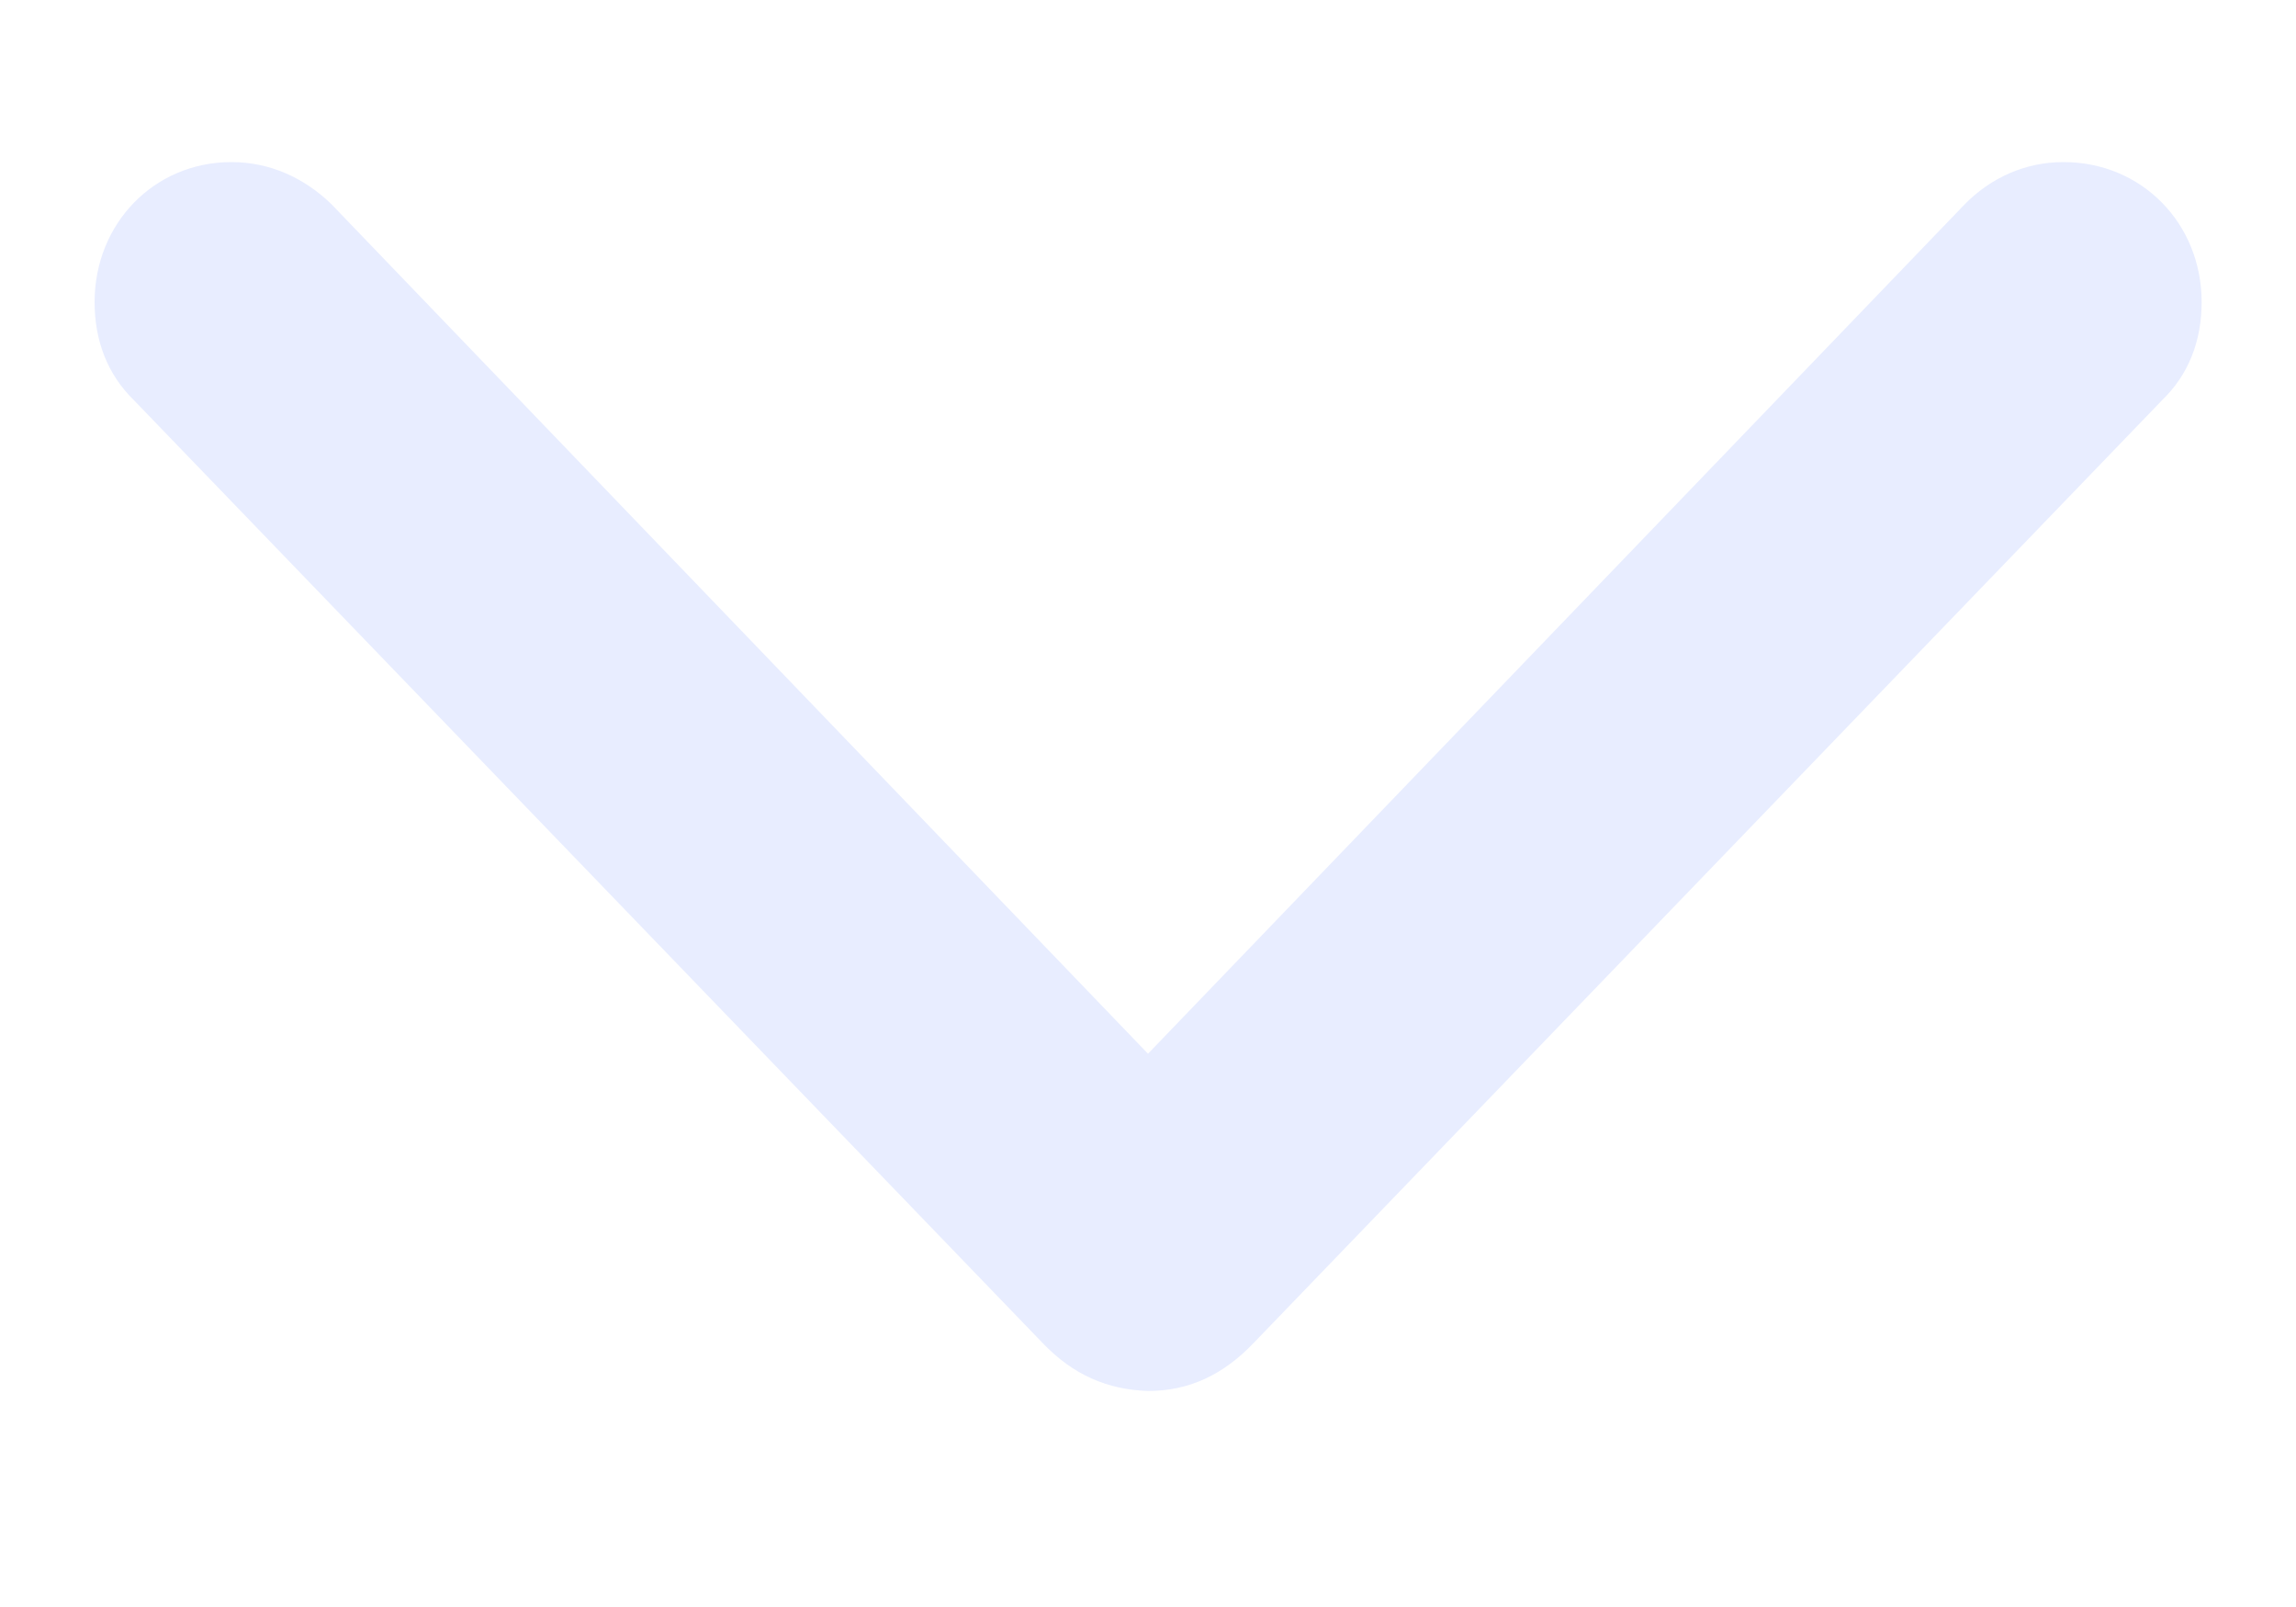
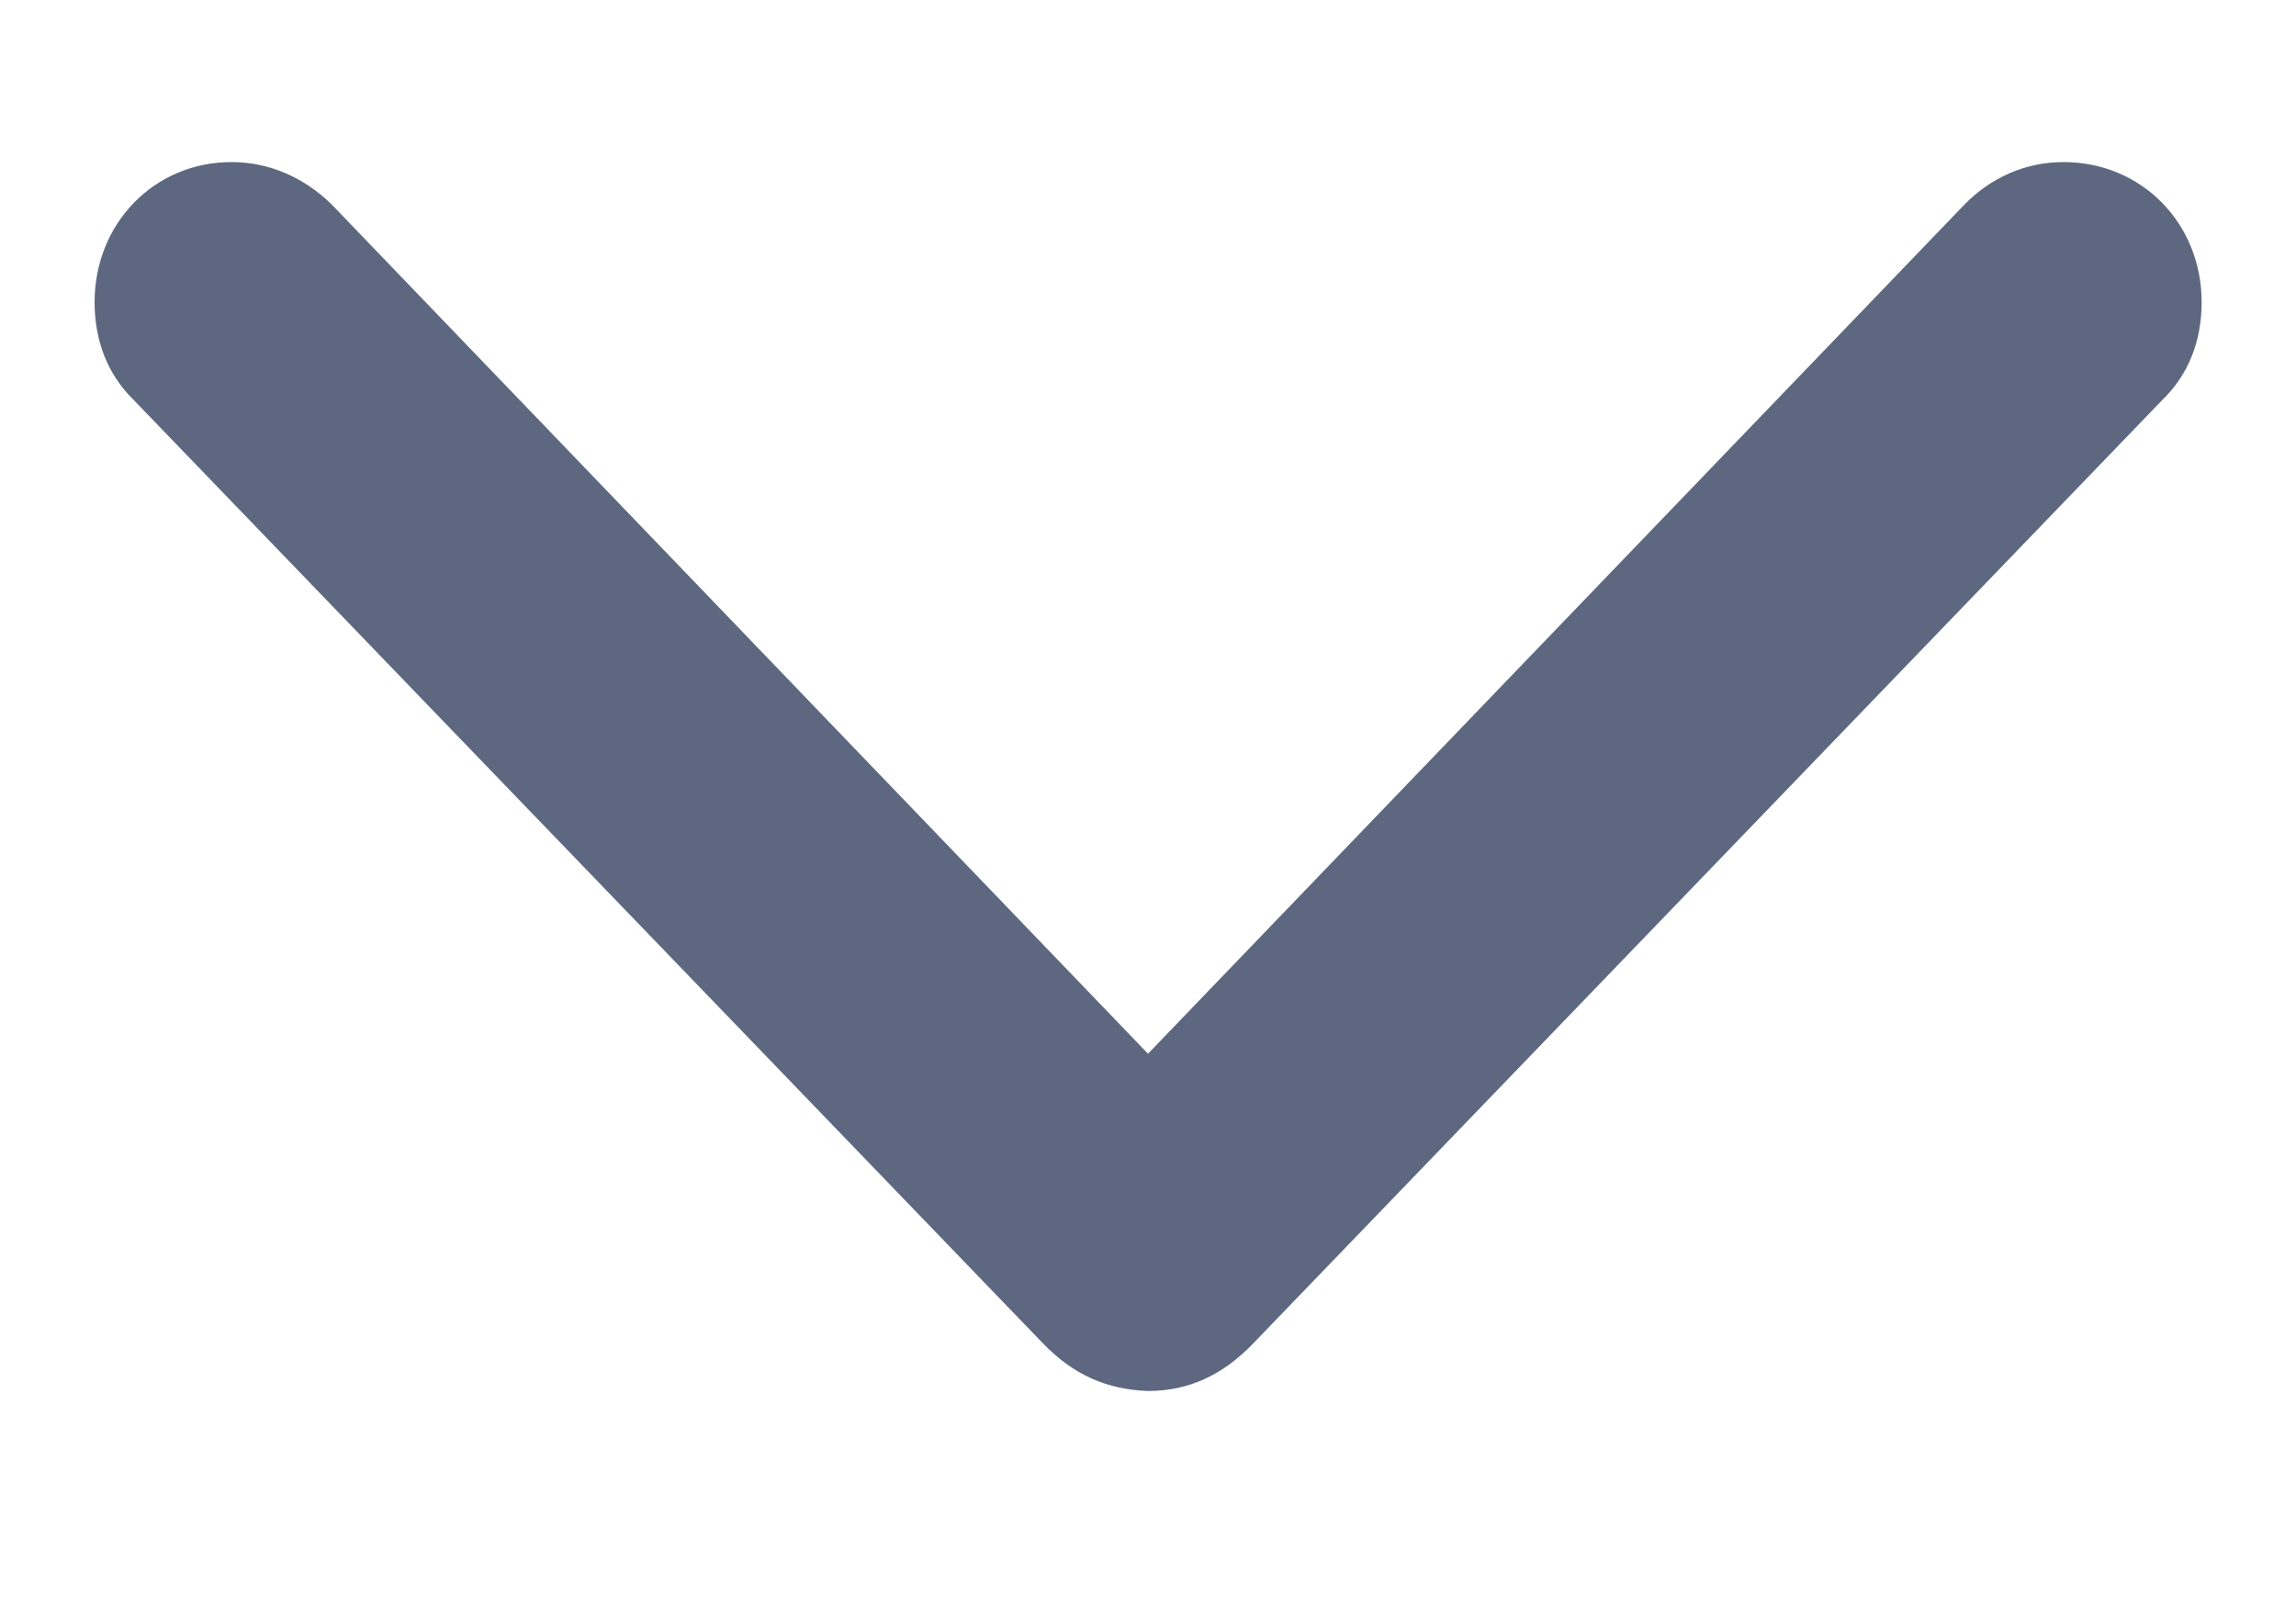
<svg xmlns="http://www.w3.org/2000/svg" width="10" height="7" viewBox="0 0 10 7" fill="none">
-   <path d="M5 6.059C5.177 6.059 5.327 5.99 5.462 5.848L9.417 1.743C9.532 1.632 9.589 1.485 9.589 1.316C9.589 0.974 9.329 0.706 8.987 0.706C8.821 0.706 8.671 0.774 8.557 0.89L5 4.59L1.444 0.89C1.325 0.774 1.174 0.706 1.008 0.706C0.671 0.706 0.412 0.974 0.412 1.316C0.412 1.485 0.469 1.632 0.583 1.743L4.539 5.848C4.674 5.99 4.824 6.053 5 6.059Z" fill="#E8EDFF" />
+   <path d="M5 6.059C5.177 6.059 5.327 5.99 5.462 5.848L9.417 1.743C9.532 1.632 9.589 1.485 9.589 1.316C9.589 0.974 9.329 0.706 8.987 0.706C8.821 0.706 8.671 0.774 8.557 0.89L5 4.59L1.444 0.89C1.325 0.774 1.174 0.706 1.008 0.706C0.671 0.706 0.412 0.974 0.412 1.316C0.412 1.485 0.469 1.632 0.583 1.743L4.539 5.848C4.674 5.99 4.824 6.053 5 6.059Z" fill="#5D6880" />
</svg>
